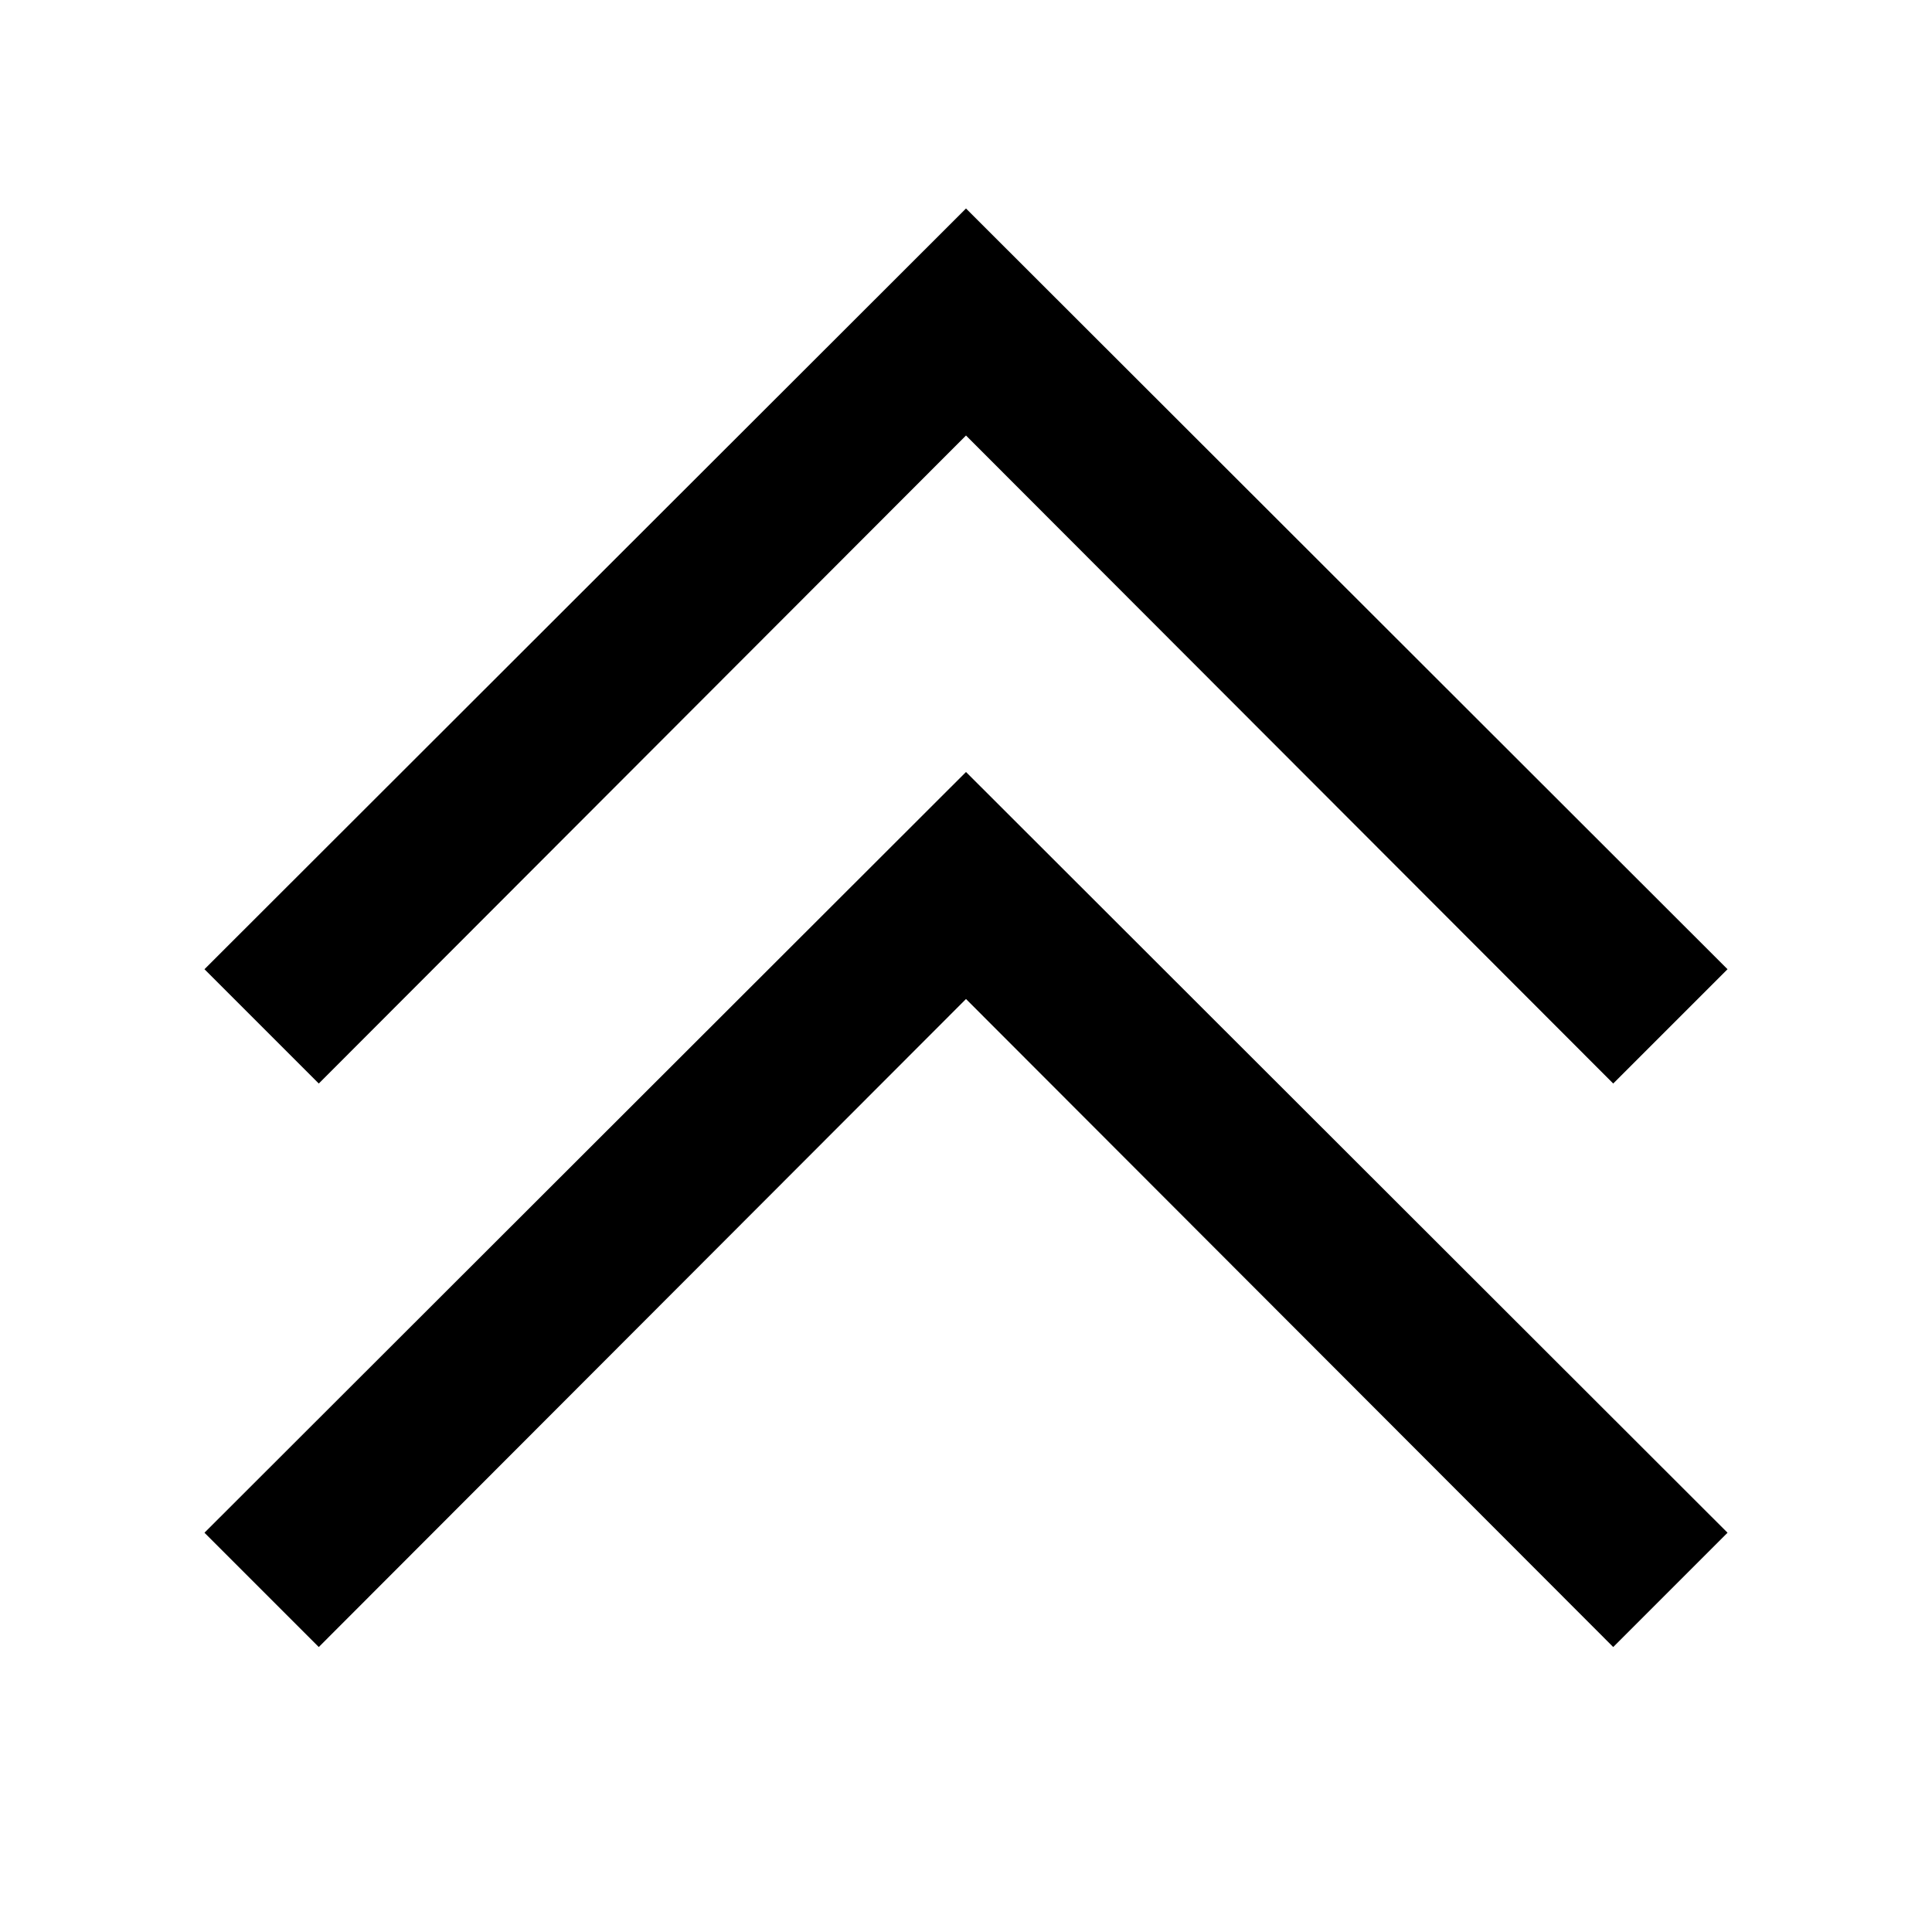
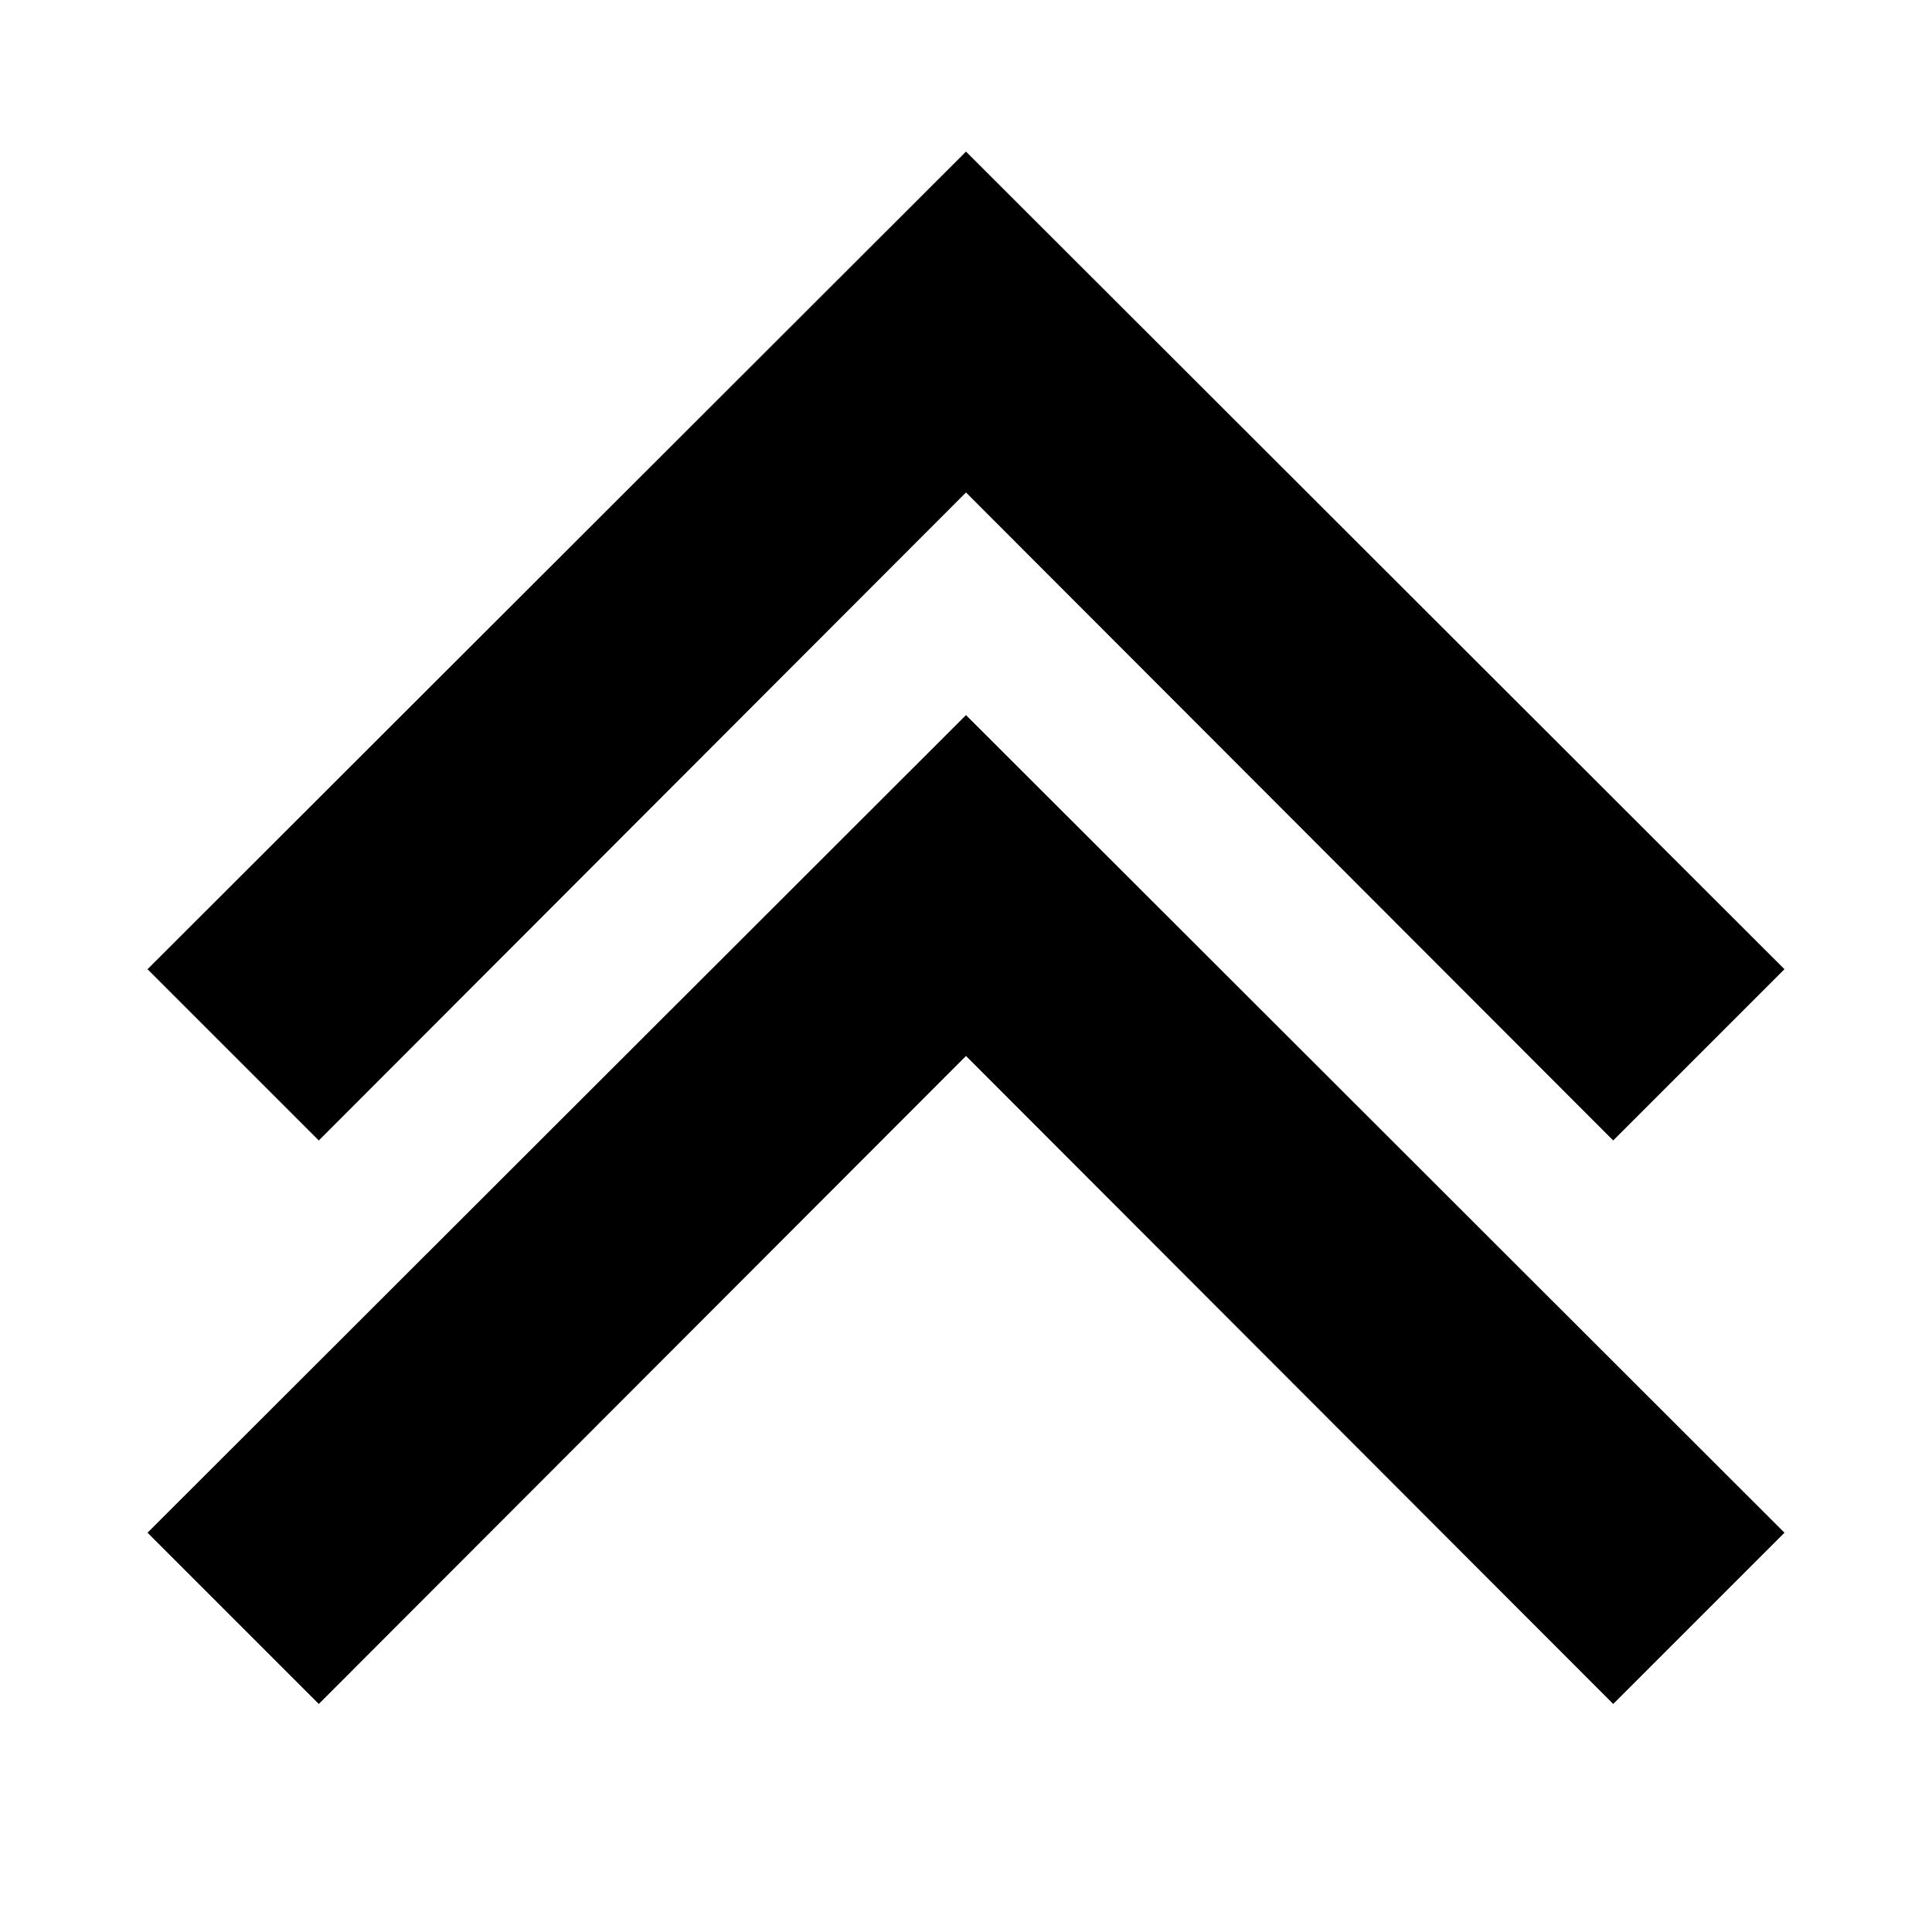
- <svg xmlns="http://www.w3.org/2000/svg" viewBox="0 0 24 24">
+ <svg xmlns="http://www.w3.org/2000/svg" stroke="currentColor" fill="currentColor" viewBox="0 0 24 24">
  <g>
    <path d="M12 2.59l9.46 9.45-1.42 1.42L12 5.41l-8.04 8.05-1.42-1.42L12 2.59zm0 7l9.46 9.45-1.42 1.42L12 12.41l-8.04 8.05-1.42-1.42L12 9.59z" />
  </g>
</svg>
